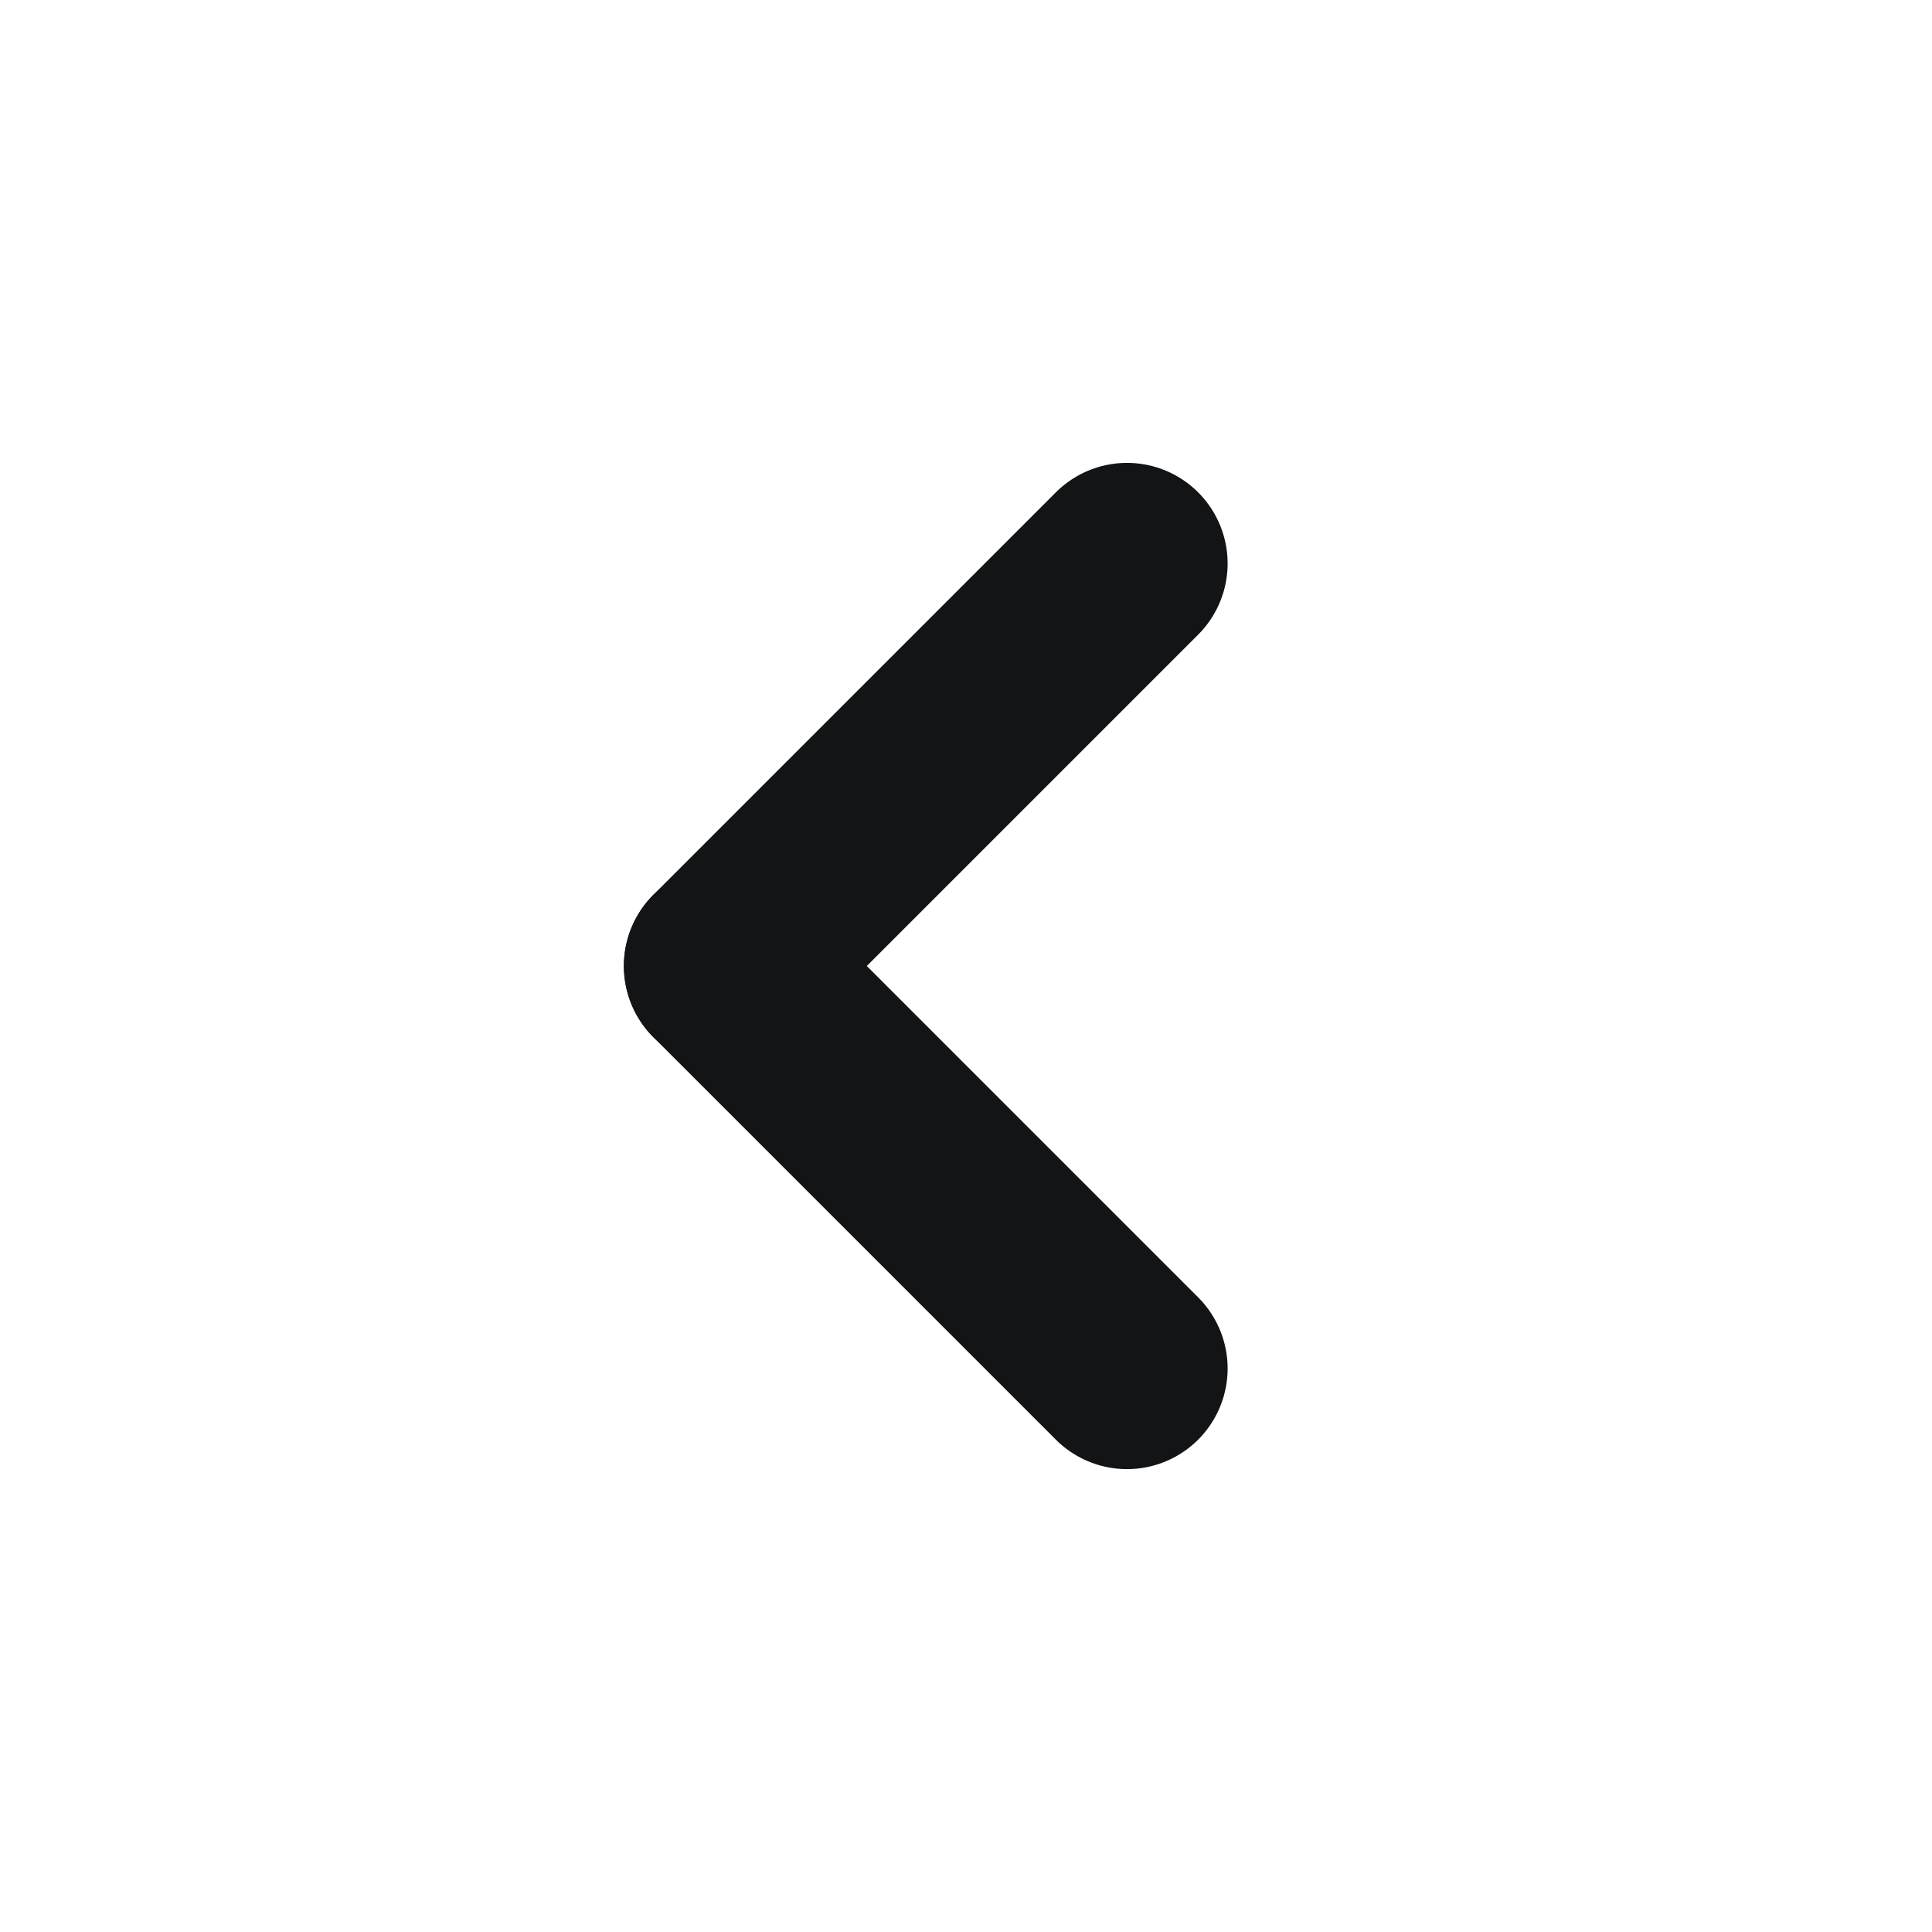
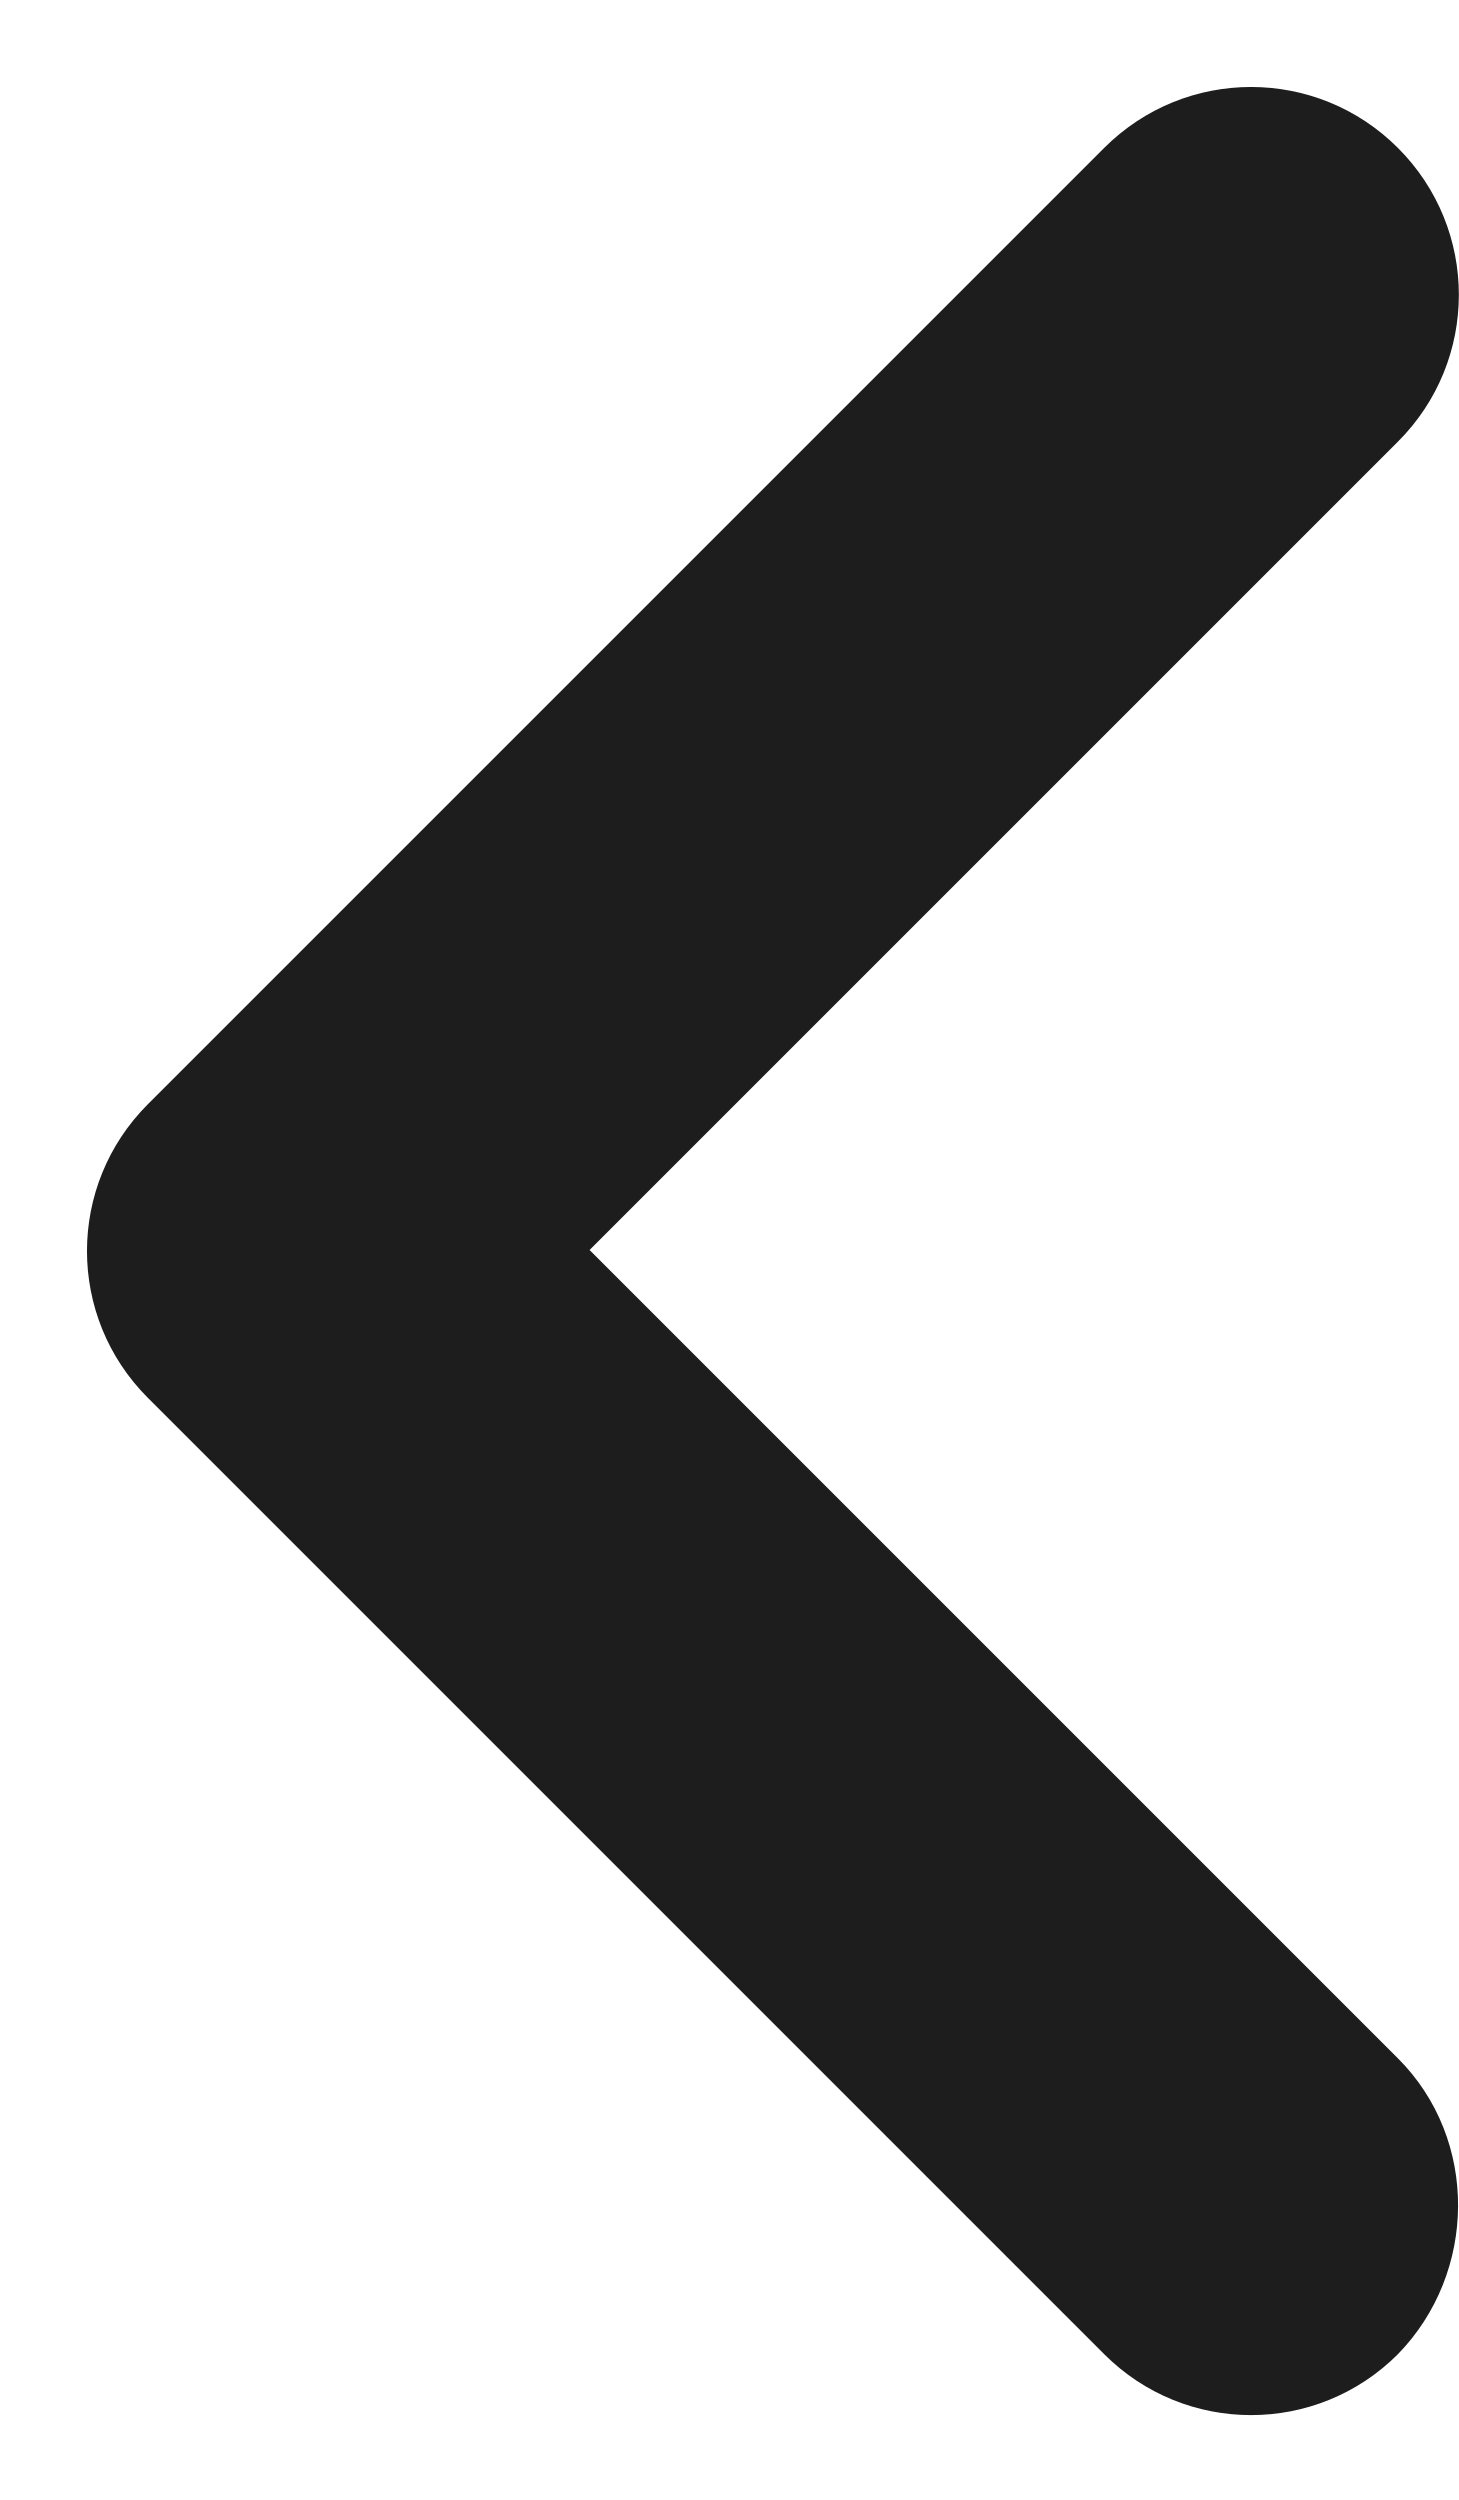
- <svg xmlns="http://www.w3.org/2000/svg" width="800px" height="800px" viewBox="0 0 24 24" fill="none">
-   <g clip-path="url(#clip0_429_11257)">
-     <path d="M14 7L9 12" stroke="#121416" stroke-width="2.5" stroke-linecap="round" stroke-linejoin="round" />
-     <path d="M9 12L14 17" stroke="#121416" stroke-width="2.5" stroke-linecap="round" stroke-linejoin="round" />
+ <svg xmlns="http://www.w3.org/2000/svg" width="7px" height="12px" viewBox="0 0 7 12" version="1.1">
+   <g id="Icons" stroke="none" stroke-width="1" fill="none" fill-rule="evenodd">
+     <g id="Rounded" transform="translate(-652, -2464)">
+       <g id="Hardware" transform="translate(100, 2404)">
+         <g id="-Round-/-Hardware-/-keyboard_arrow_left" transform="translate(544, 54)">
+           <g>
+             <rect id="Rectangle-Copy-104" x="0" y="0" width="24" height="24" />
+             <path d="M14.71,15.88 L10.83,12 L14.71,8.12 C15.1,7.73 15.1,7.1 14.71,6.71 C14.32,6.32 13.69,6.32 13.3,6.71 L8.71,11.3 C8.32,11.69 8.32,12.32 8.71,12.71 L13.3,17.3 C13.69,17.69 14.32,17.69 14.71,17.3 C15.09,16.91 15.1,16.27 14.71,15.88 Z" id="🔹-Icon-Color" fill="#1D1D1D" />
+           </g>
+         </g>
+       </g>
+     </g>
  </g>
-   <defs>
-     <clipPath id="clip0_429_11257">
-       <rect width="24" height="24" fill="#121416" />
-     </clipPath>
-   </defs>
</svg>
